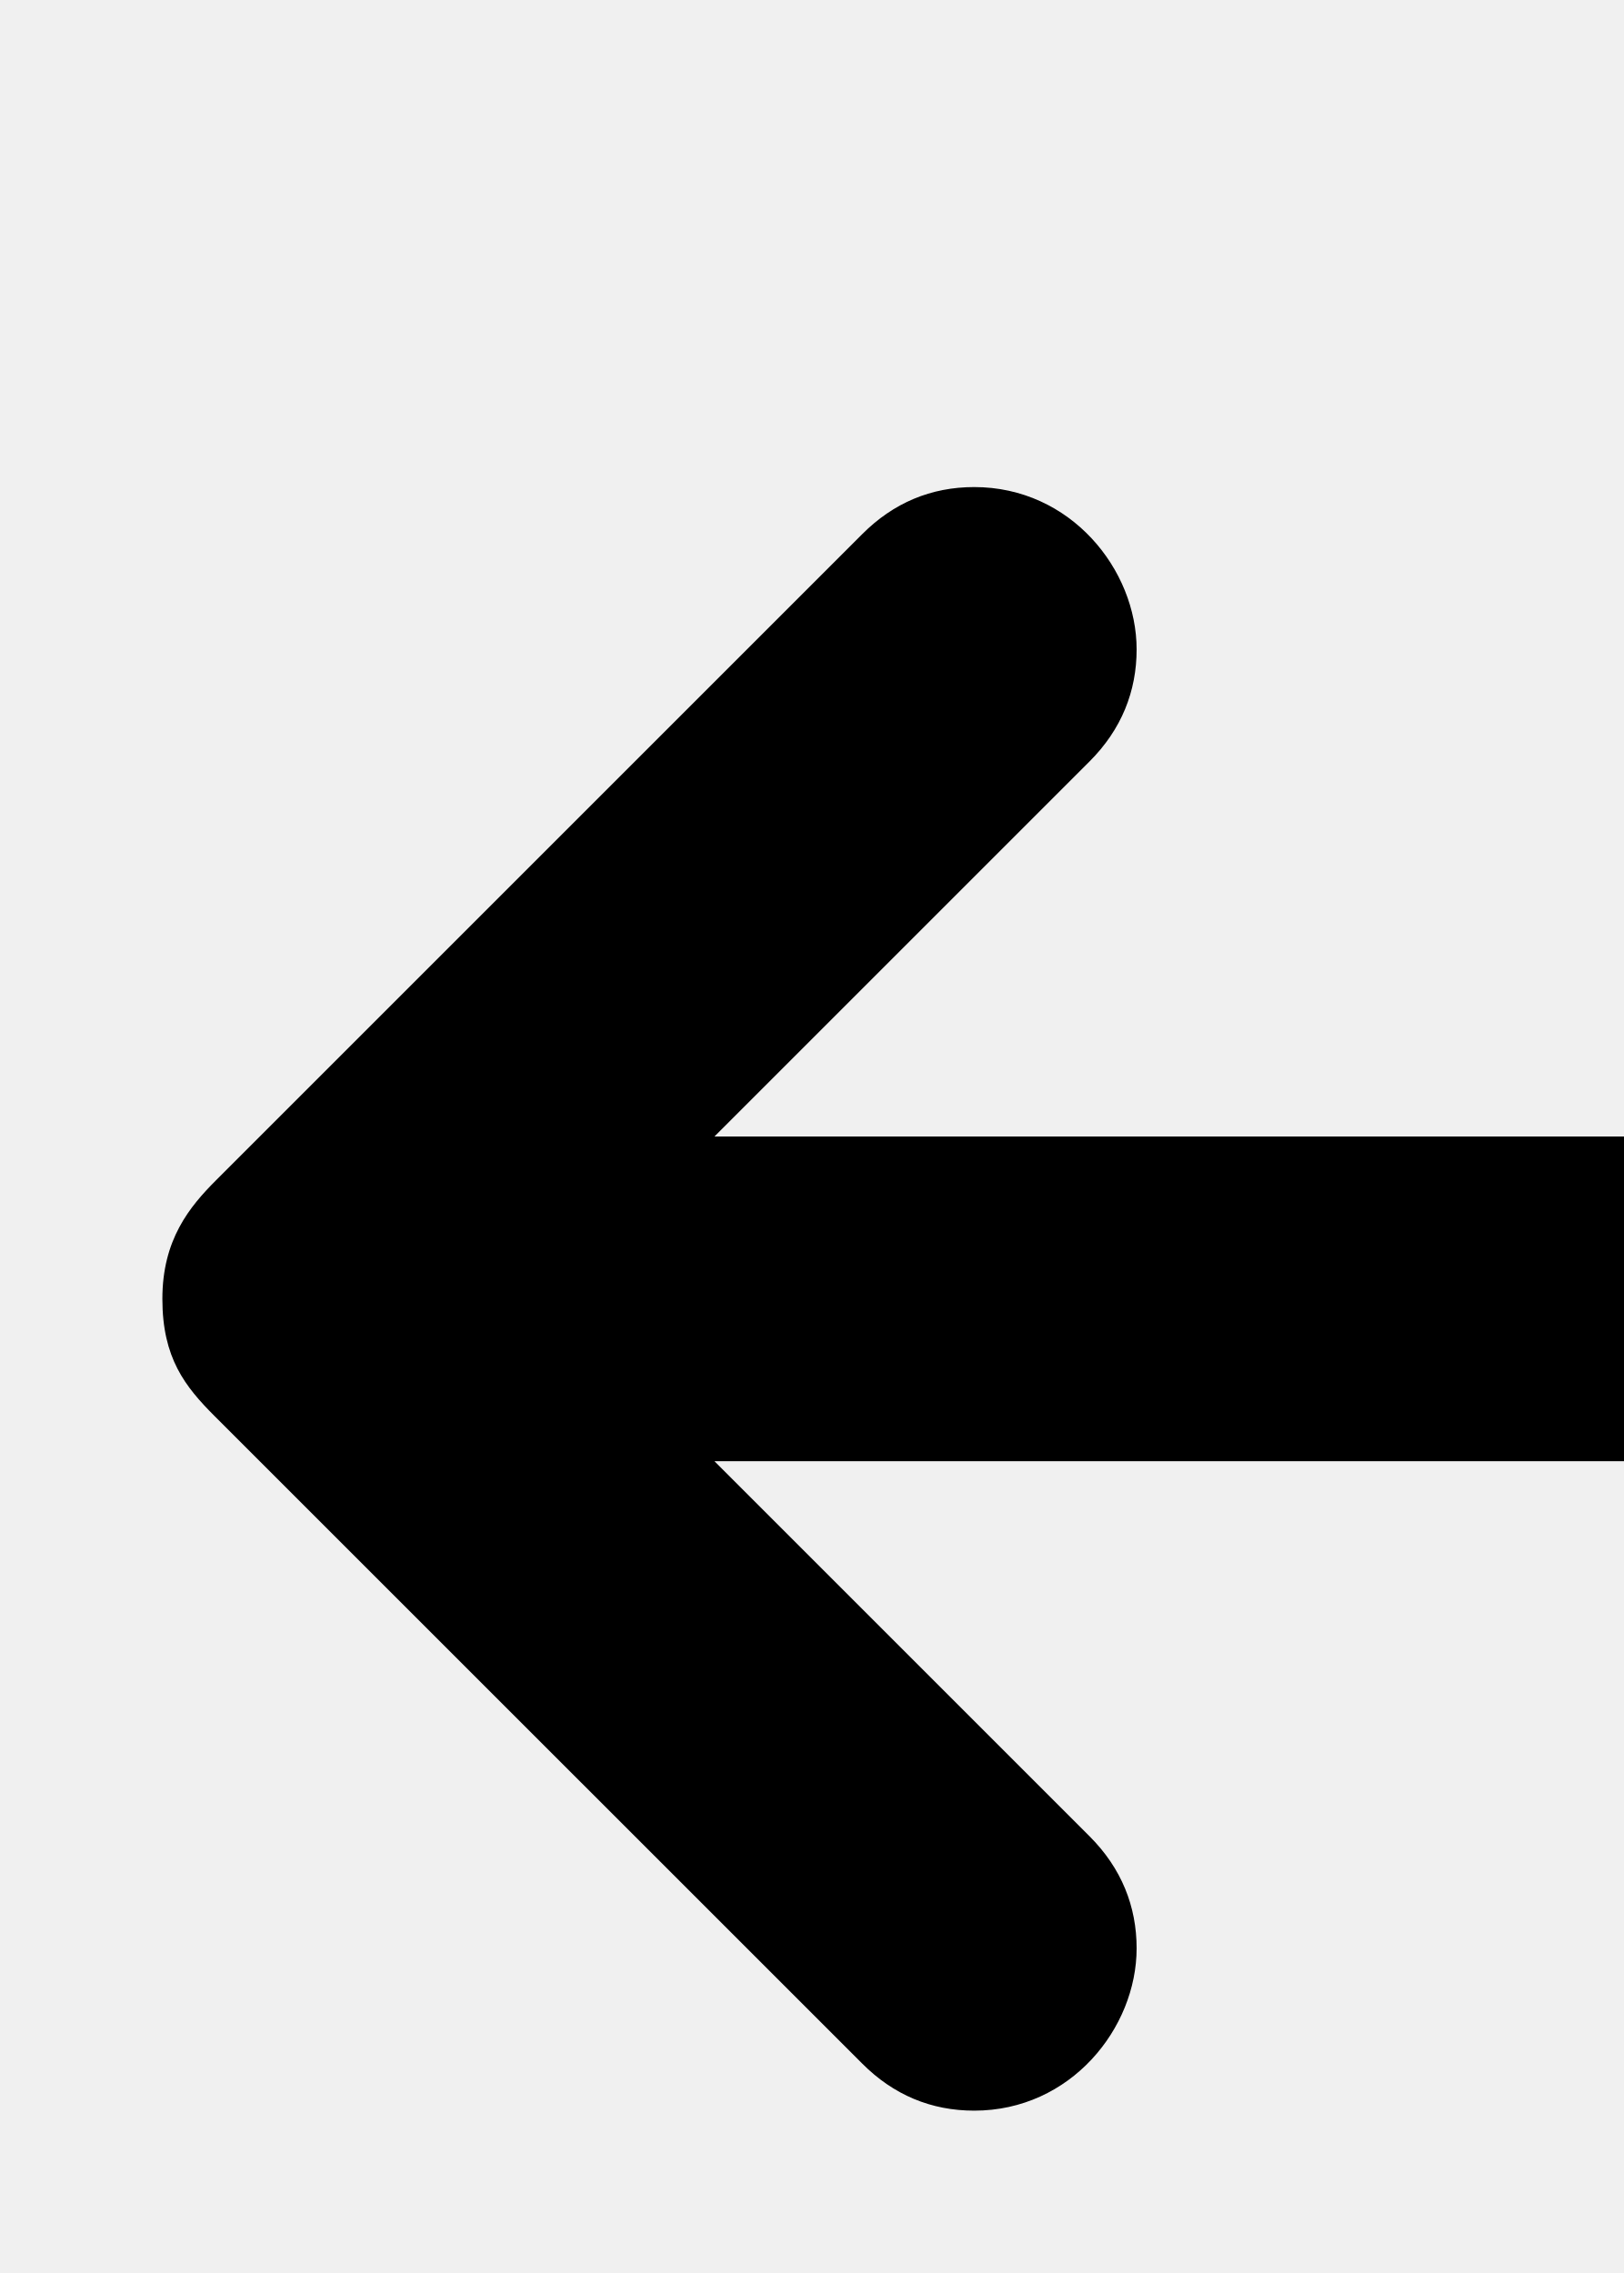
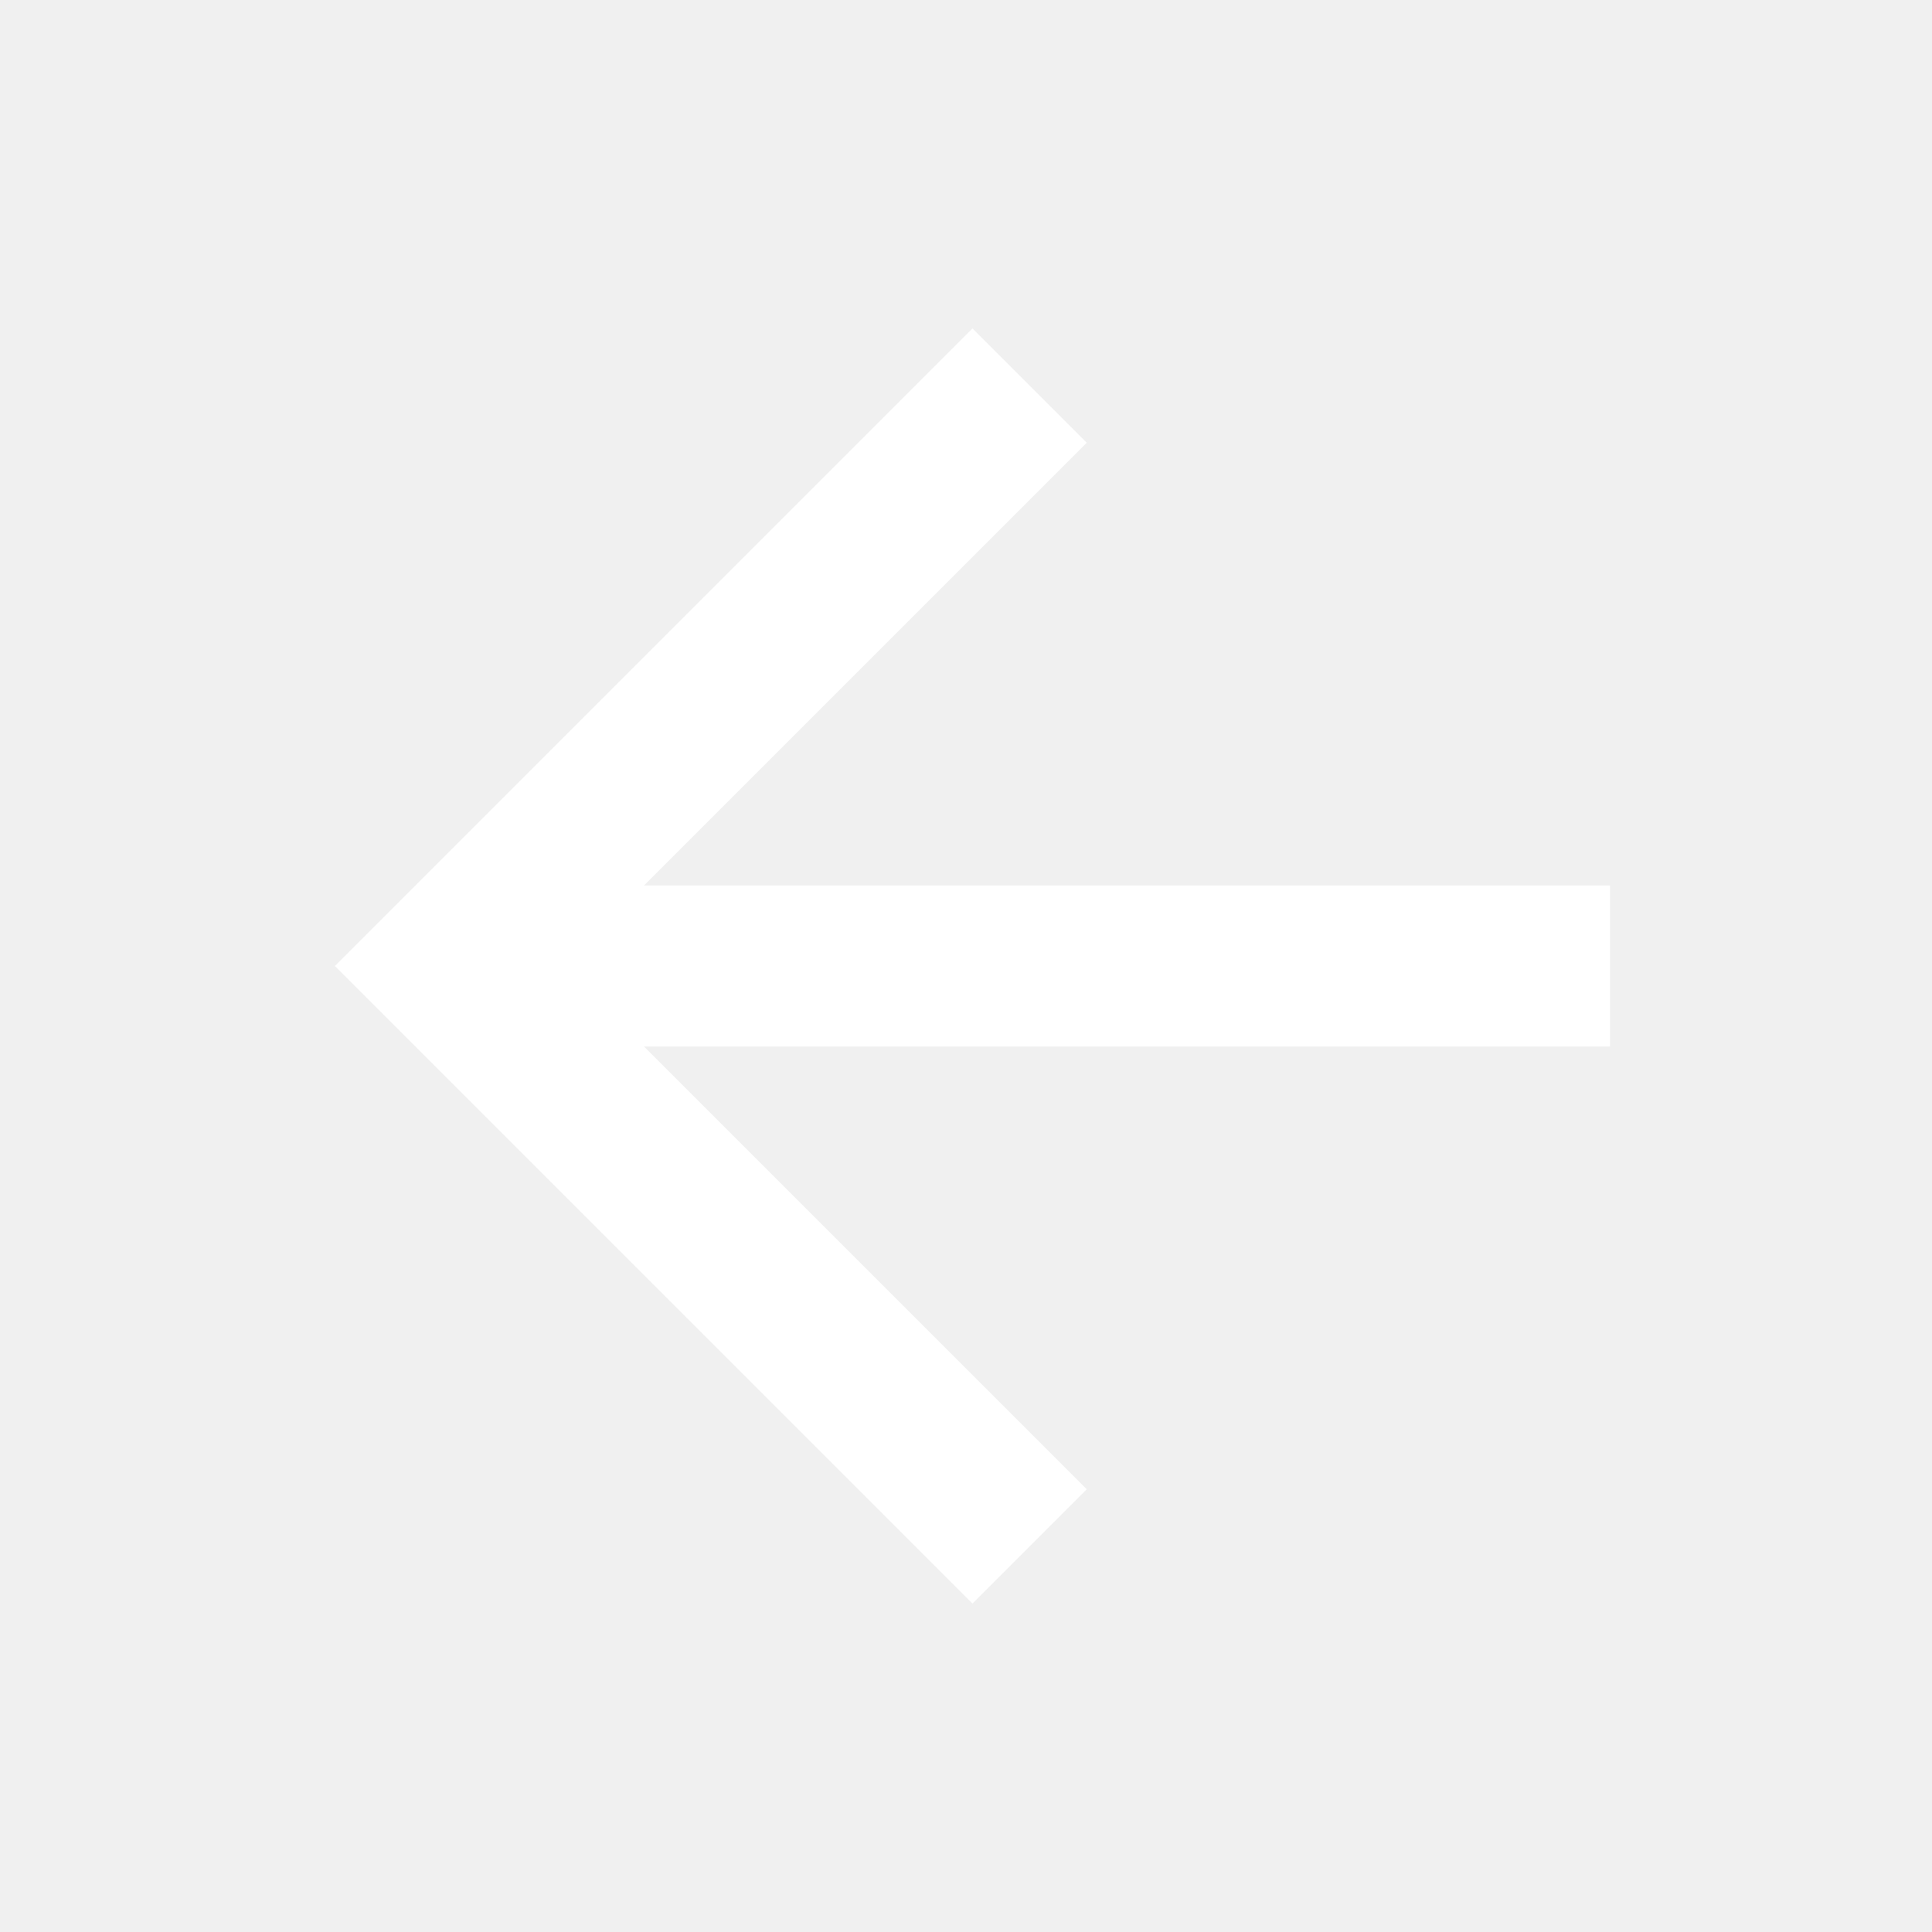
- <svg xmlns="http://www.w3.org/2000/svg" version="1.1" width="20" height="28" viewBox="0 0 20.00 28.00">
-   <path d="M28,14H8.8l4.62-4.62C13.814,8.986,14,8.516,14,8c0-0.984-0.813-2-2-2c-0.531,0-0.994,0.193-1.38,0.58l-7.958,7.958  C2.334,14.866,2,15.271,2,16s0.279,1.08,0.646,1.447l7.974,7.973C11.006,25.807,11.469,26,12,26c1.188,0,2-1.016,2-2  c0-0.516-0.186-0.986-0.58-1.38L8.8,18H28c1.104,0,2-0.896,2-2S29.104,14,28,14z" />
+ <svg xmlns="http://www.w3.org/2000/svg" version="1.1" width="24" height="24" viewBox="0 0 24 24">
+   <path fill="#FFFFFF" d="M20,11V13H8L13.5,18.5L12.08,19.92L4.16,12L12.08,4.08L13.5,5.5L8,11H20Z" />
</svg>
